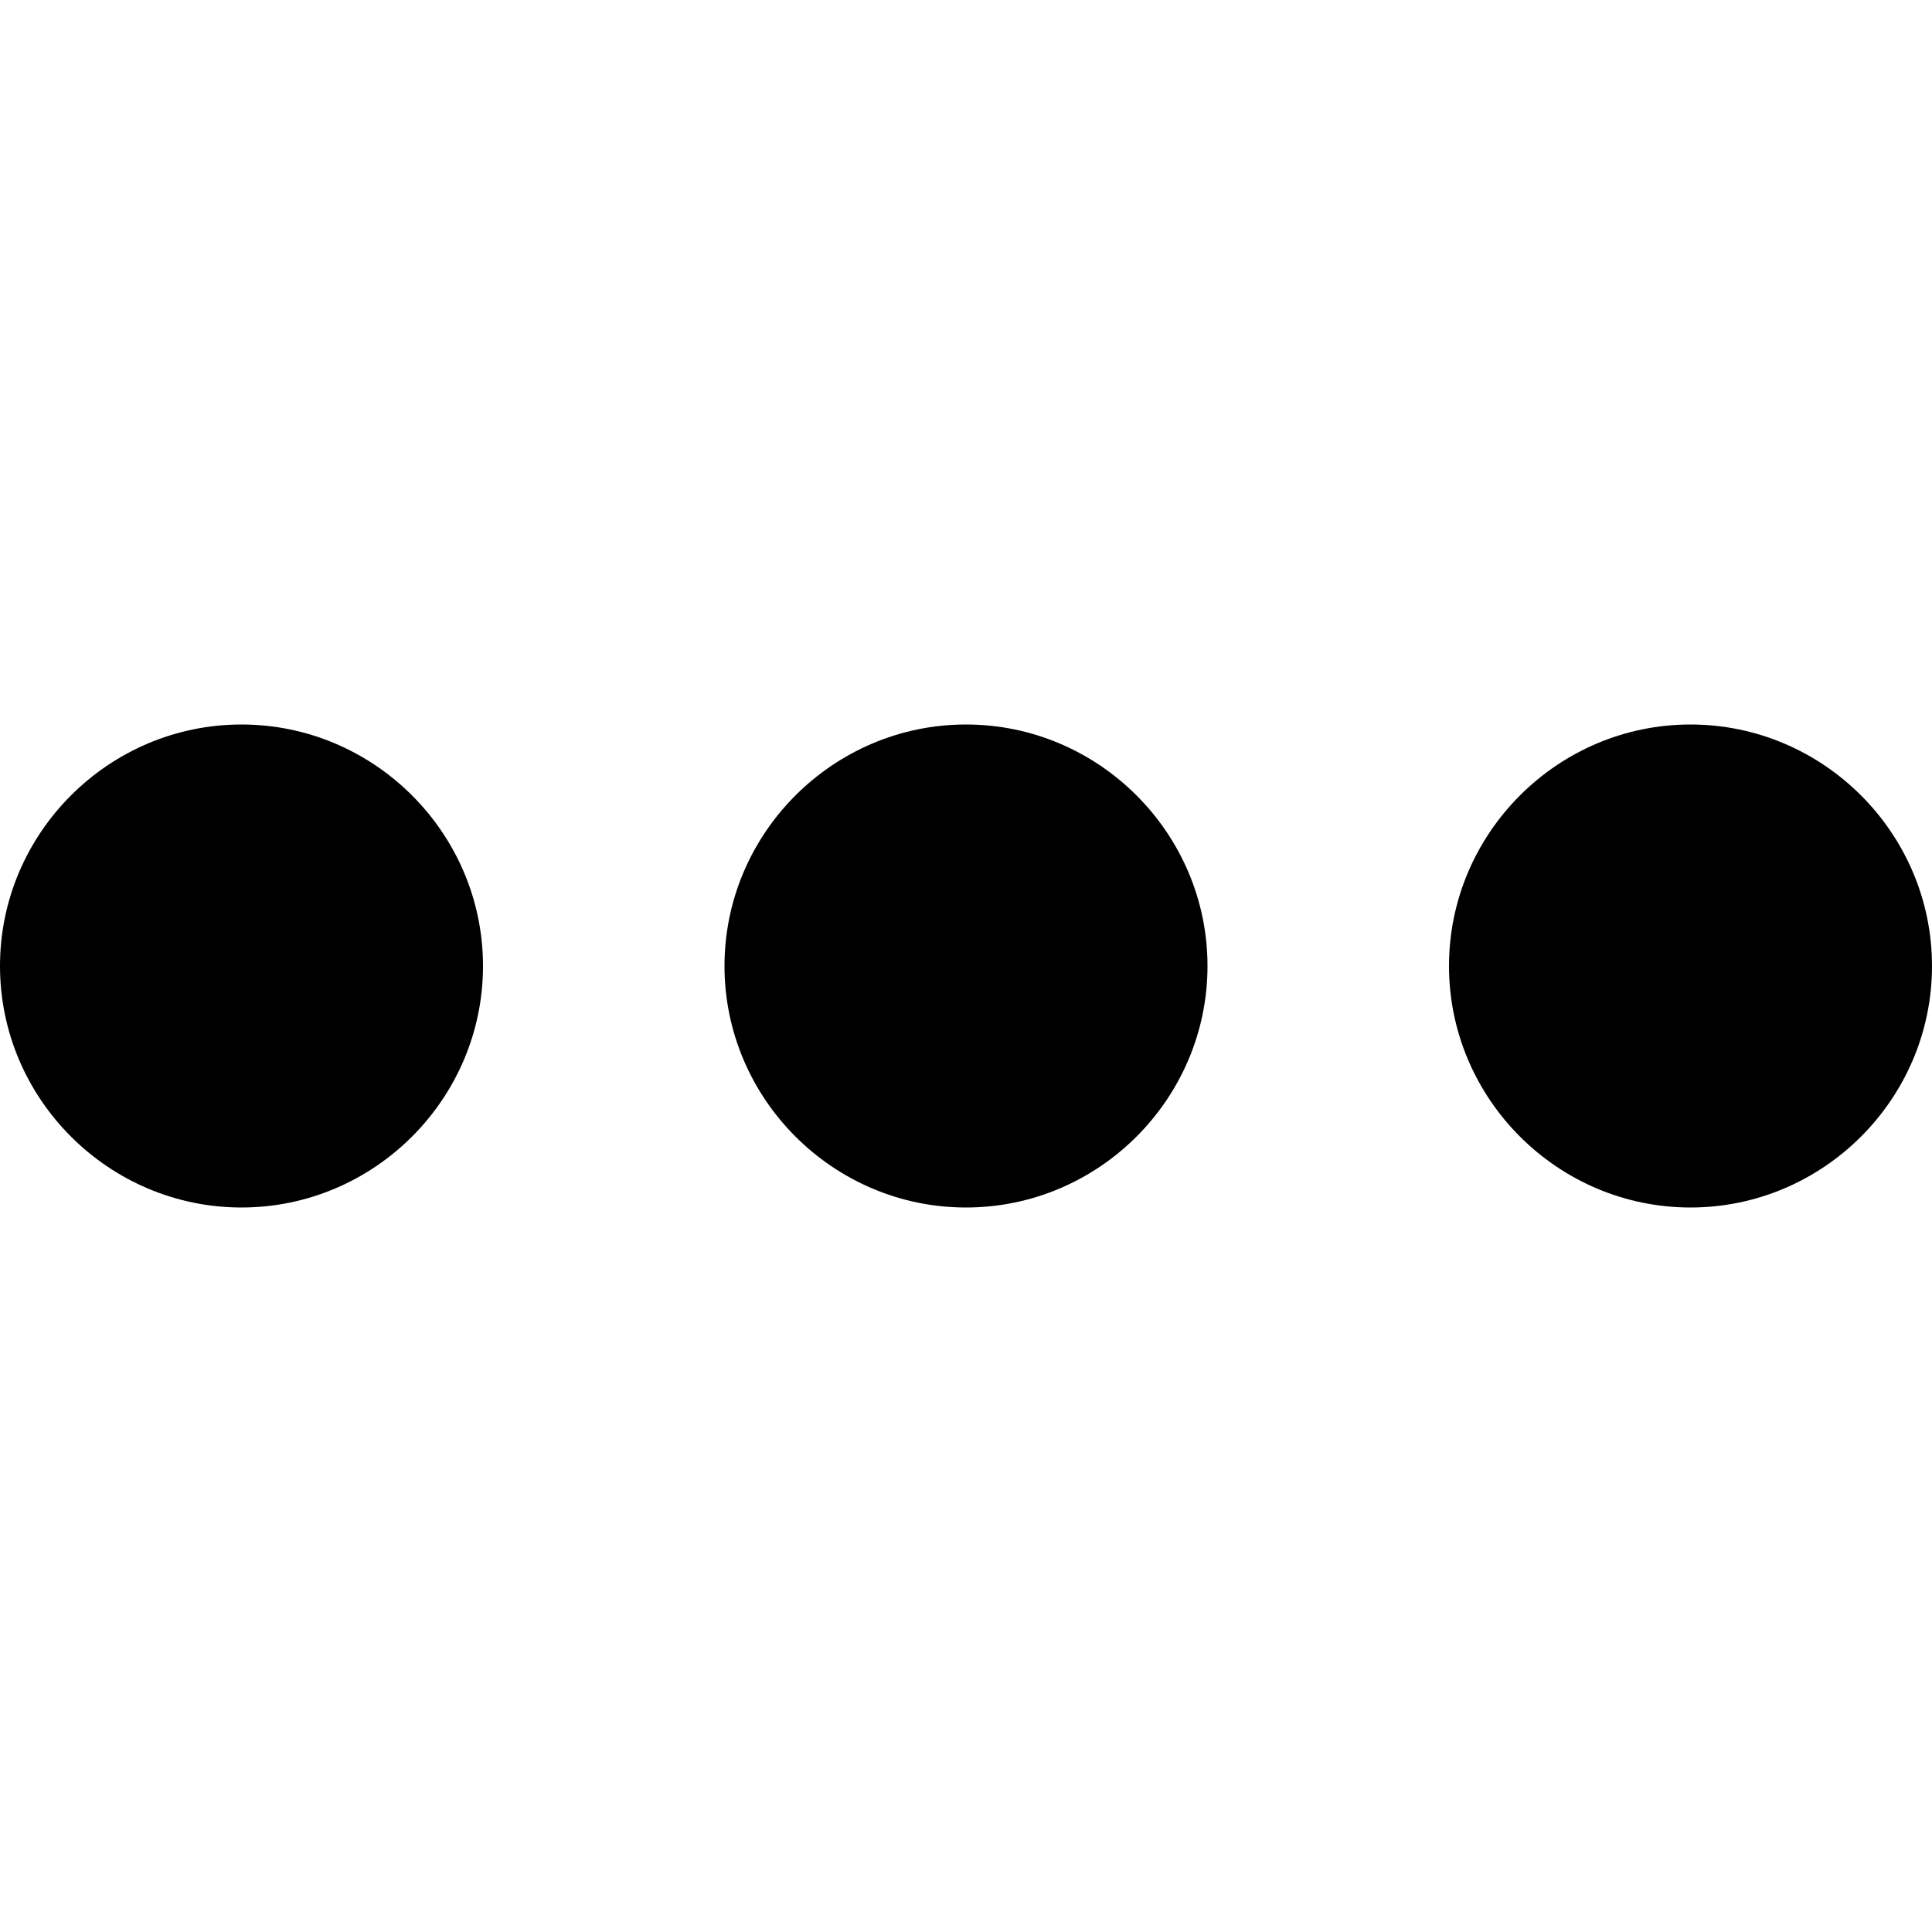
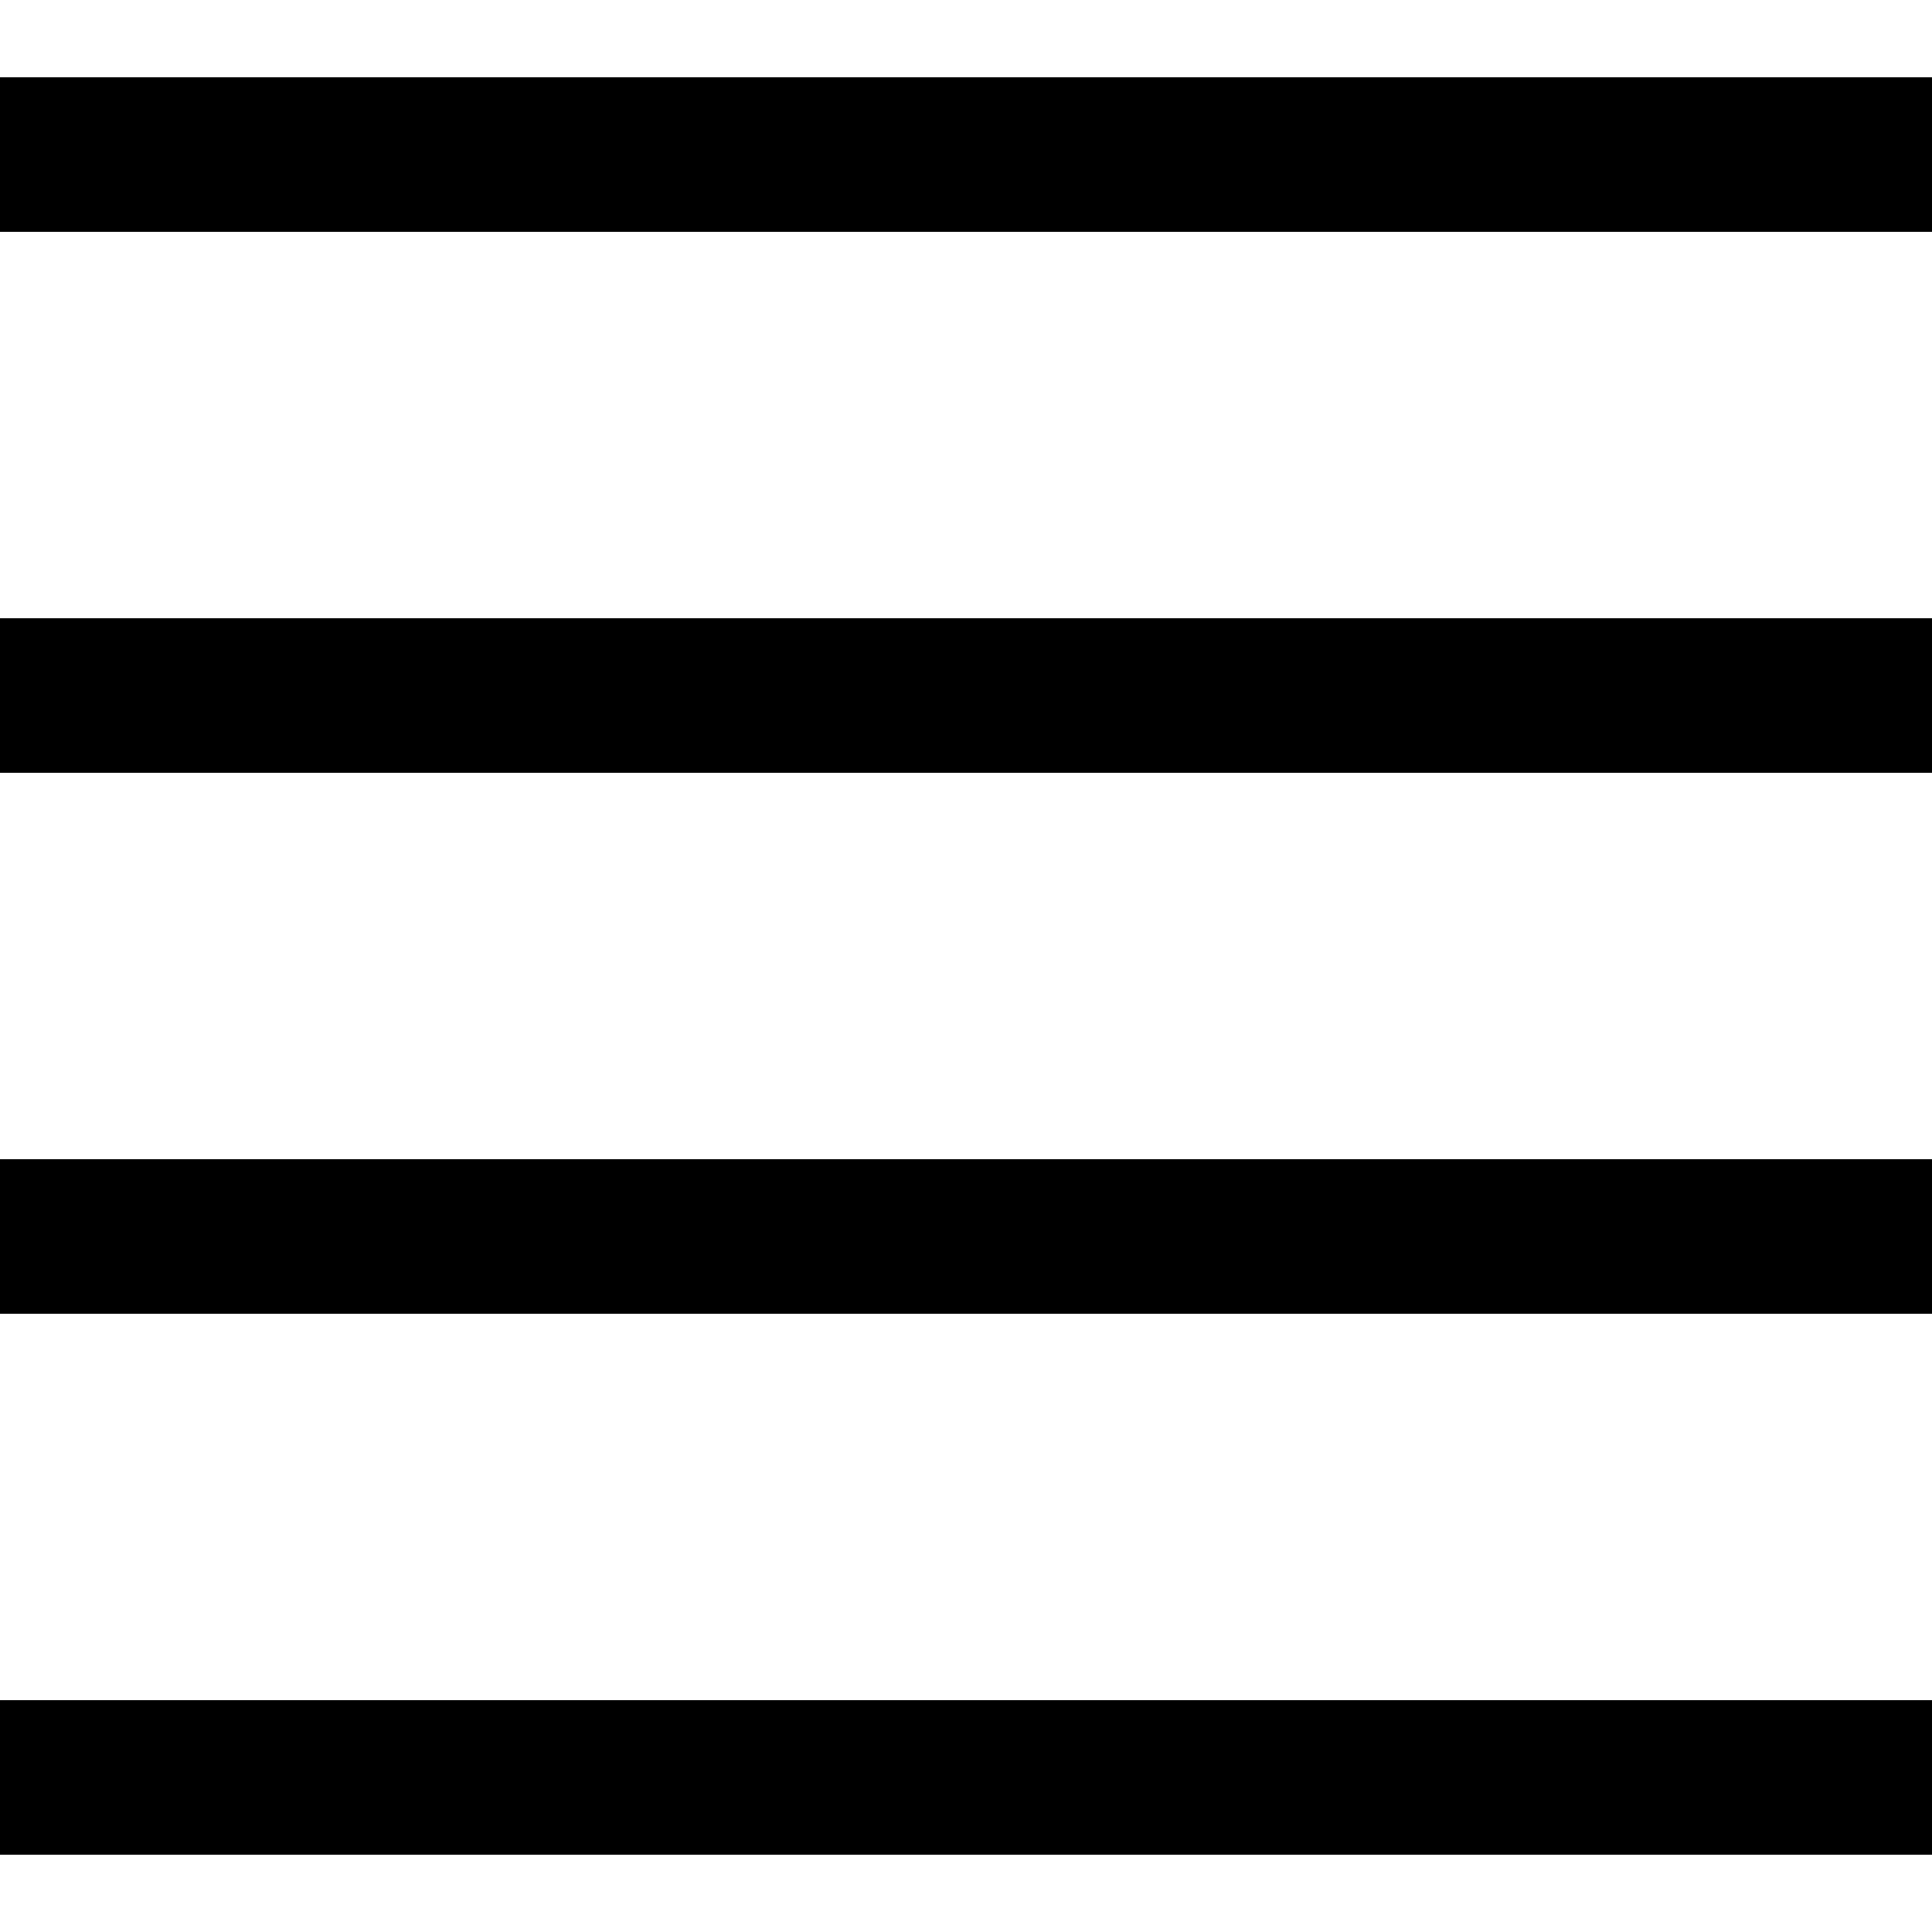
- <svg xmlns="http://www.w3.org/2000/svg" version="1.1" id="Capa_1" x="0px" y="0px" width="408px" height="408px" viewBox="0 0 408 408" style="enable-background:new 0 0 408 408;" xml:space="preserve">
+ <svg xmlns="http://www.w3.org/2000/svg" version="1.1" id="Capa_1" x="0px" y="0px" viewBox="0 0 50 50" style="enable-background:new 0 0 50 50;" xml:space="preserve">
  <g>
-     <g id="keyboard-control">
-       <path d="M51,153c-28.05,0-51,22.95-51,51s22.95,51,51,51s51-22.95,51-51S79.05,153,51,153z M357,153c-28.05,0-51,22.95-51,51    s22.95,51,51,51s51-22.95,51-51S385.05,153,357,153z M204,153c-28.05,0-51,22.95-51,51s22.95,51,51,51s51-22.95,51-51    S232.05,153,204,153z" />
-     </g>
+     <rect y="2" width="50" height="4" />
+     <rect y="16" width="50" height="4" />
+     <rect y="30" width="50" height="4" />
+     <rect y="44" width="50" height="4" />
  </g>
  <g>
</g>
  <g>
</g>
  <g>
</g>
  <g>
</g>
  <g>
</g>
  <g>
</g>
  <g>
</g>
  <g>
</g>
  <g>
</g>
  <g>
</g>
  <g>
</g>
  <g>
</g>
  <g>
</g>
  <g>
</g>
  <g>
</g>
</svg>
